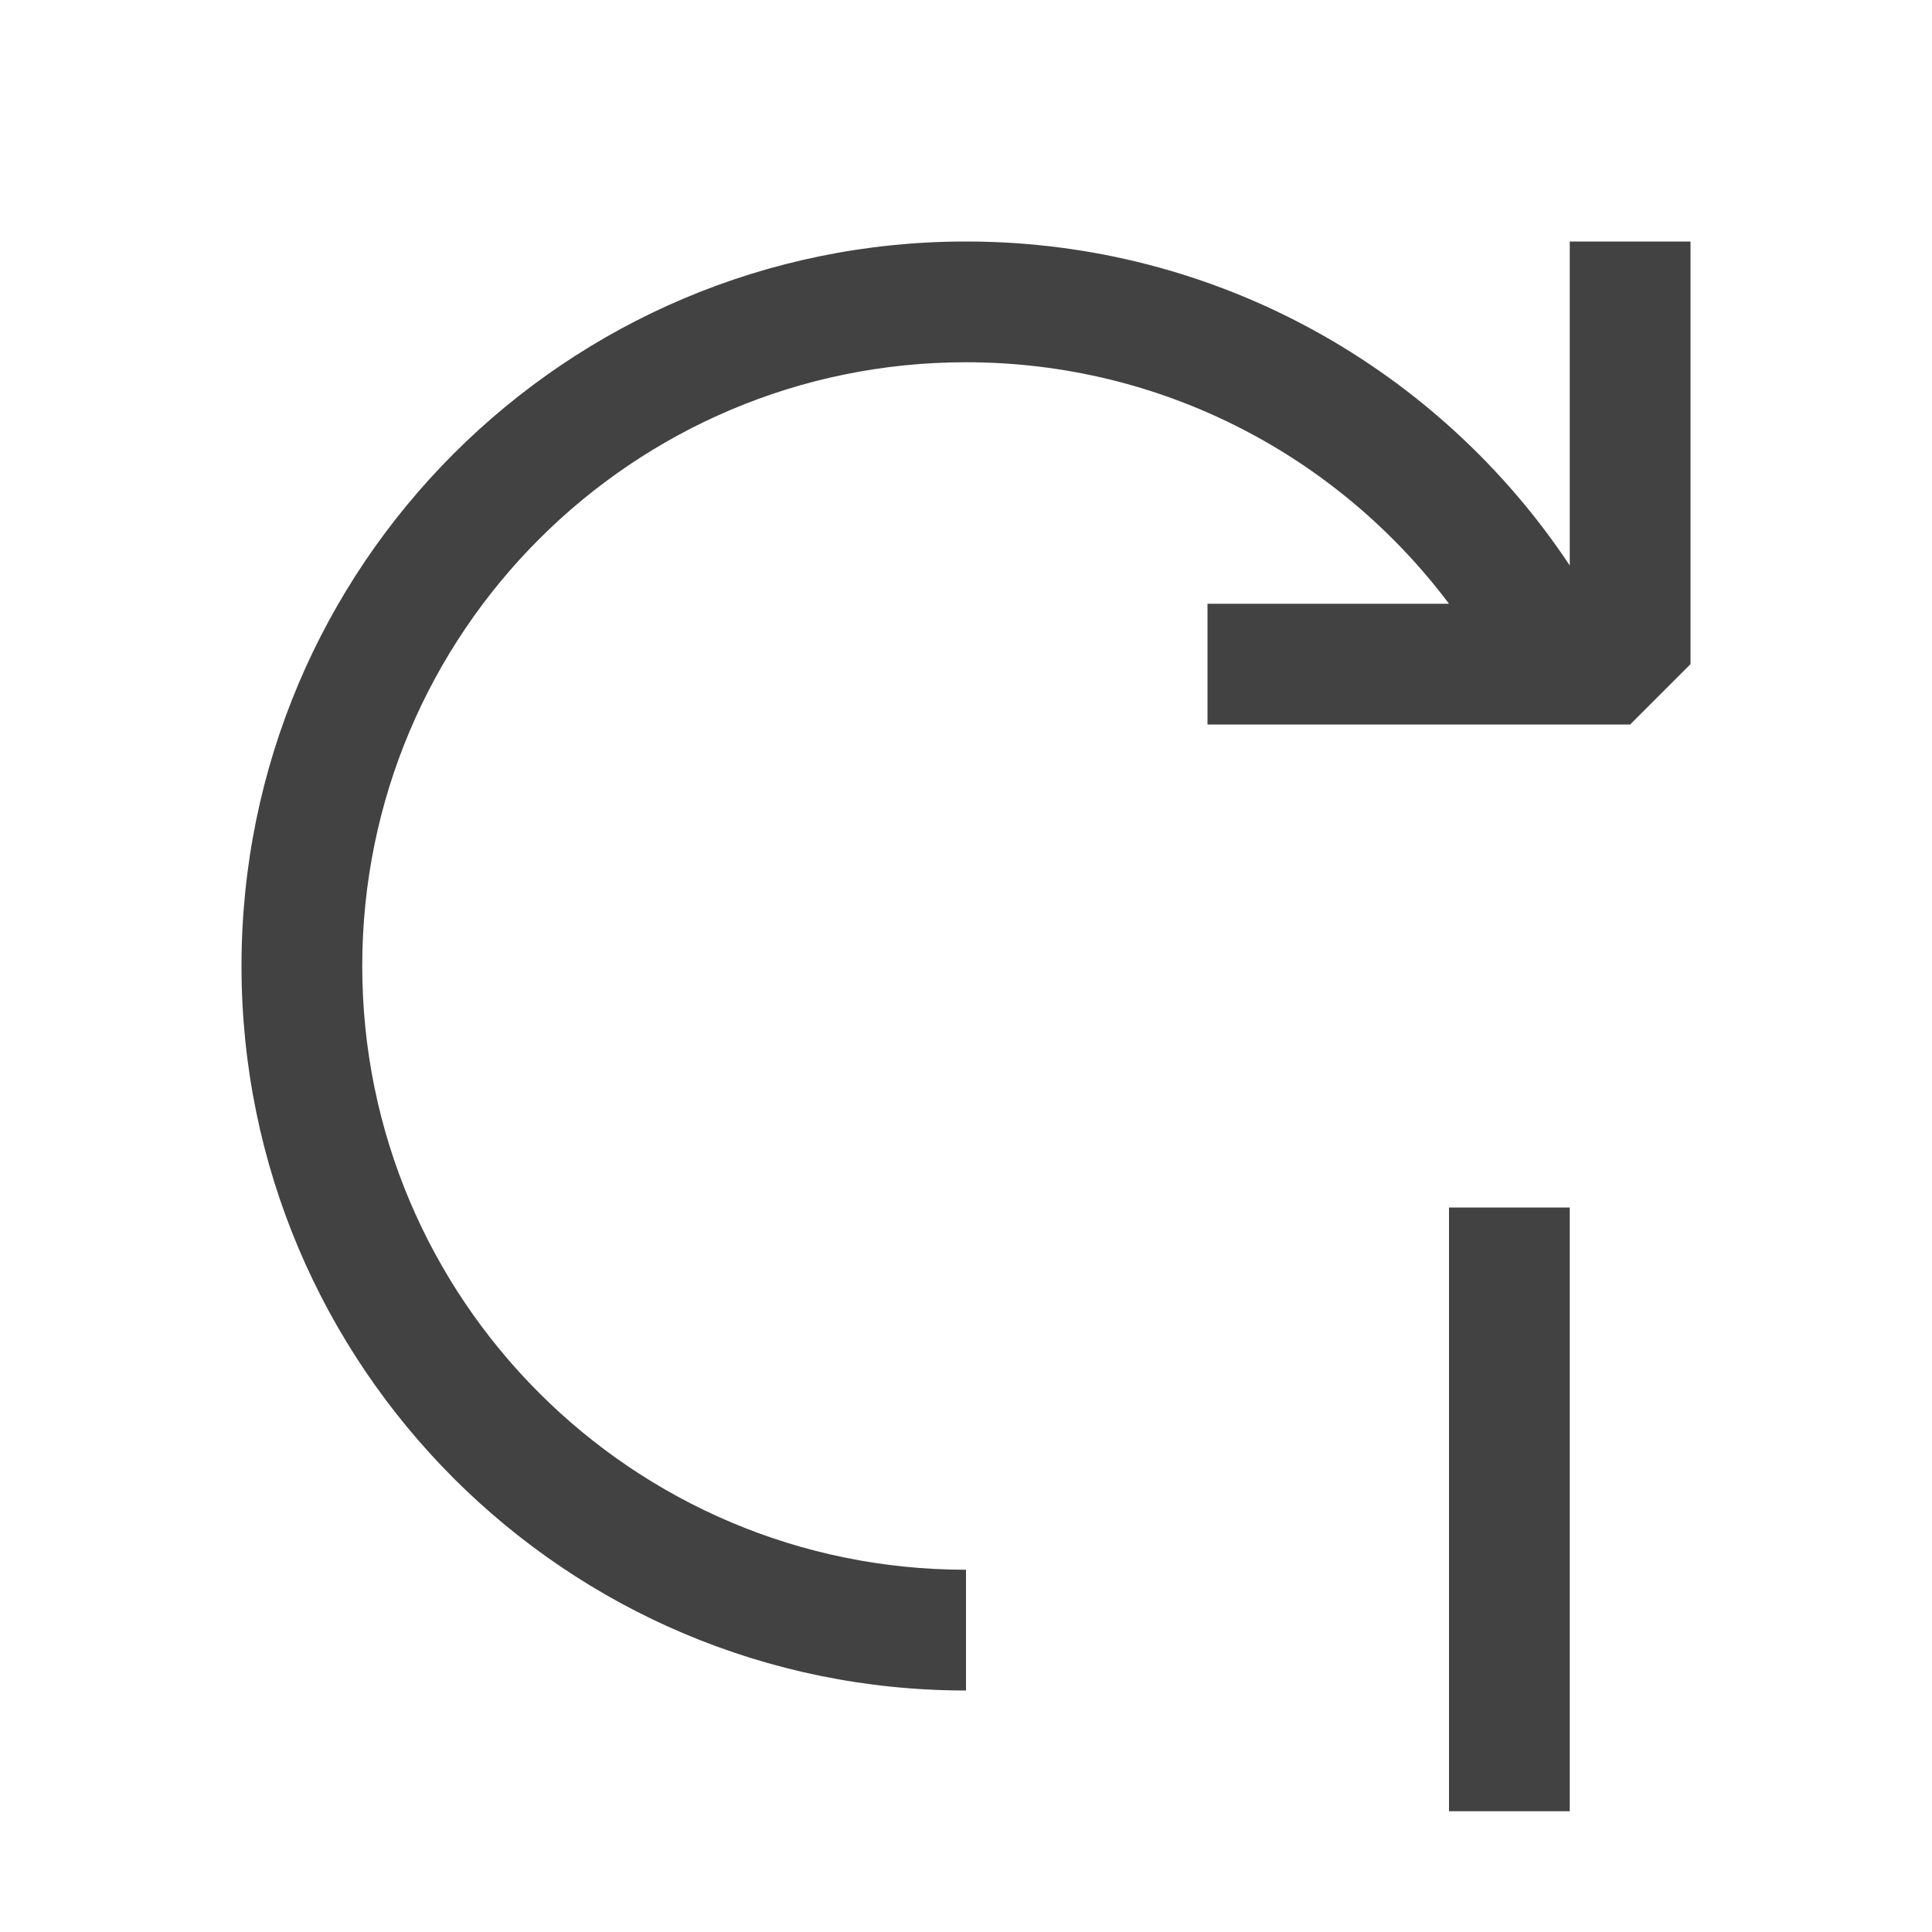
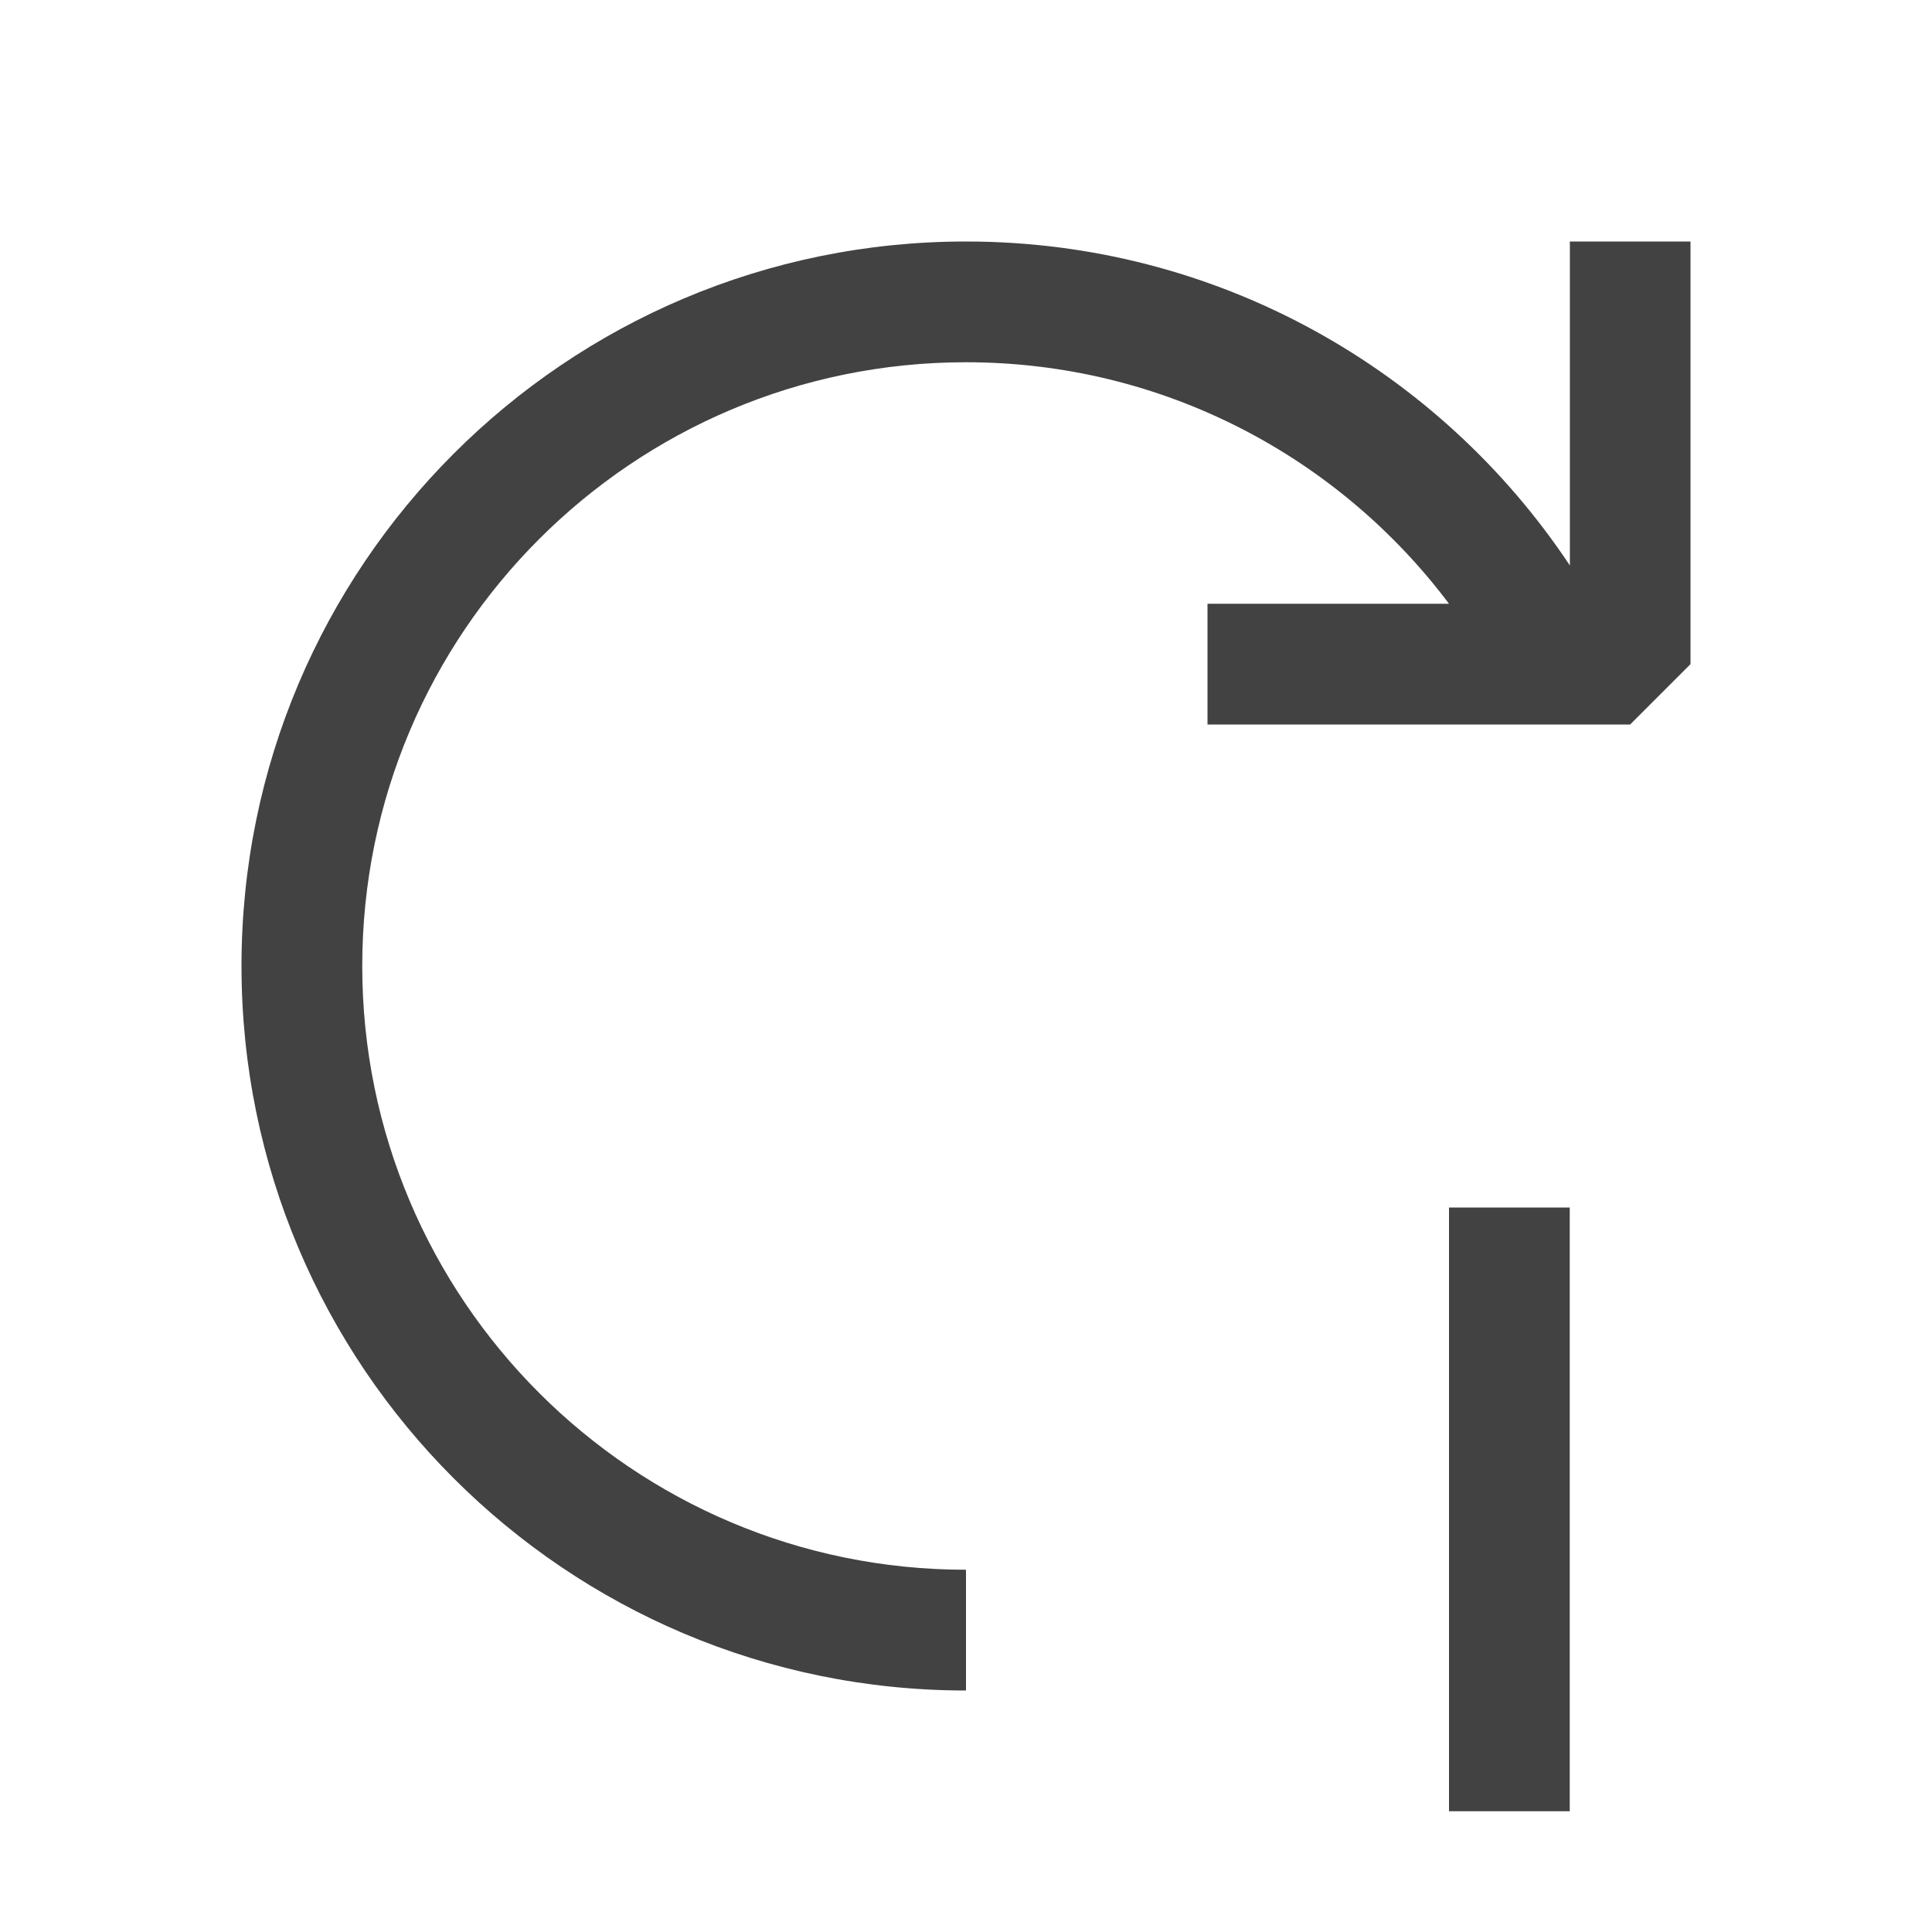
- <svg xmlns="http://www.w3.org/2000/svg" width="16px" height="16px" viewBox="0 0 16 16" version="1.1">
-   <g stroke="none" stroke-width="1" fill="none" fill-rule="evenodd">
-     <path d="M13,10 L13,15 L12,15 L12,10 L13,10 Z M14,2 L14,5.5 L13.5,6 L10,6 L10,5 L12,5 C11.088,3.786 9.636,3 8,3 C5.239,3 3,5.239 3,8 C3,10.761 5.239,13 8,13 L8,13 L8,14 C4.686,14 2,11.314 2,8 C2,4.686 4.686,2 8,2 C10.087,2 11.926,3.066 13,4.683 L13,4.683 L13,2 L14,2 Z" fill="#424242" />
-   </g>
+ <svg xmlns="http://www.w3.org/2000/svg" height="16" viewBox="0 0 16 16" width="16">
+   <path d="m13 10v5h-1v-5zm1-8v3.5l-.5.5h-3.5v-1l2-0c-.912-1.214-2.365-2-4-2-2.761 0-5 2.239-5 5 0 2.761 2.239 5 5 5v1c-3.314 0-6-2.686-6-6 0-3.314 2.686-6 6-6 2.087 0 3.926 1.066 5.001 2.683l-0-2.683z" fill="#424242" fill-rule="evenodd" />
</svg>
